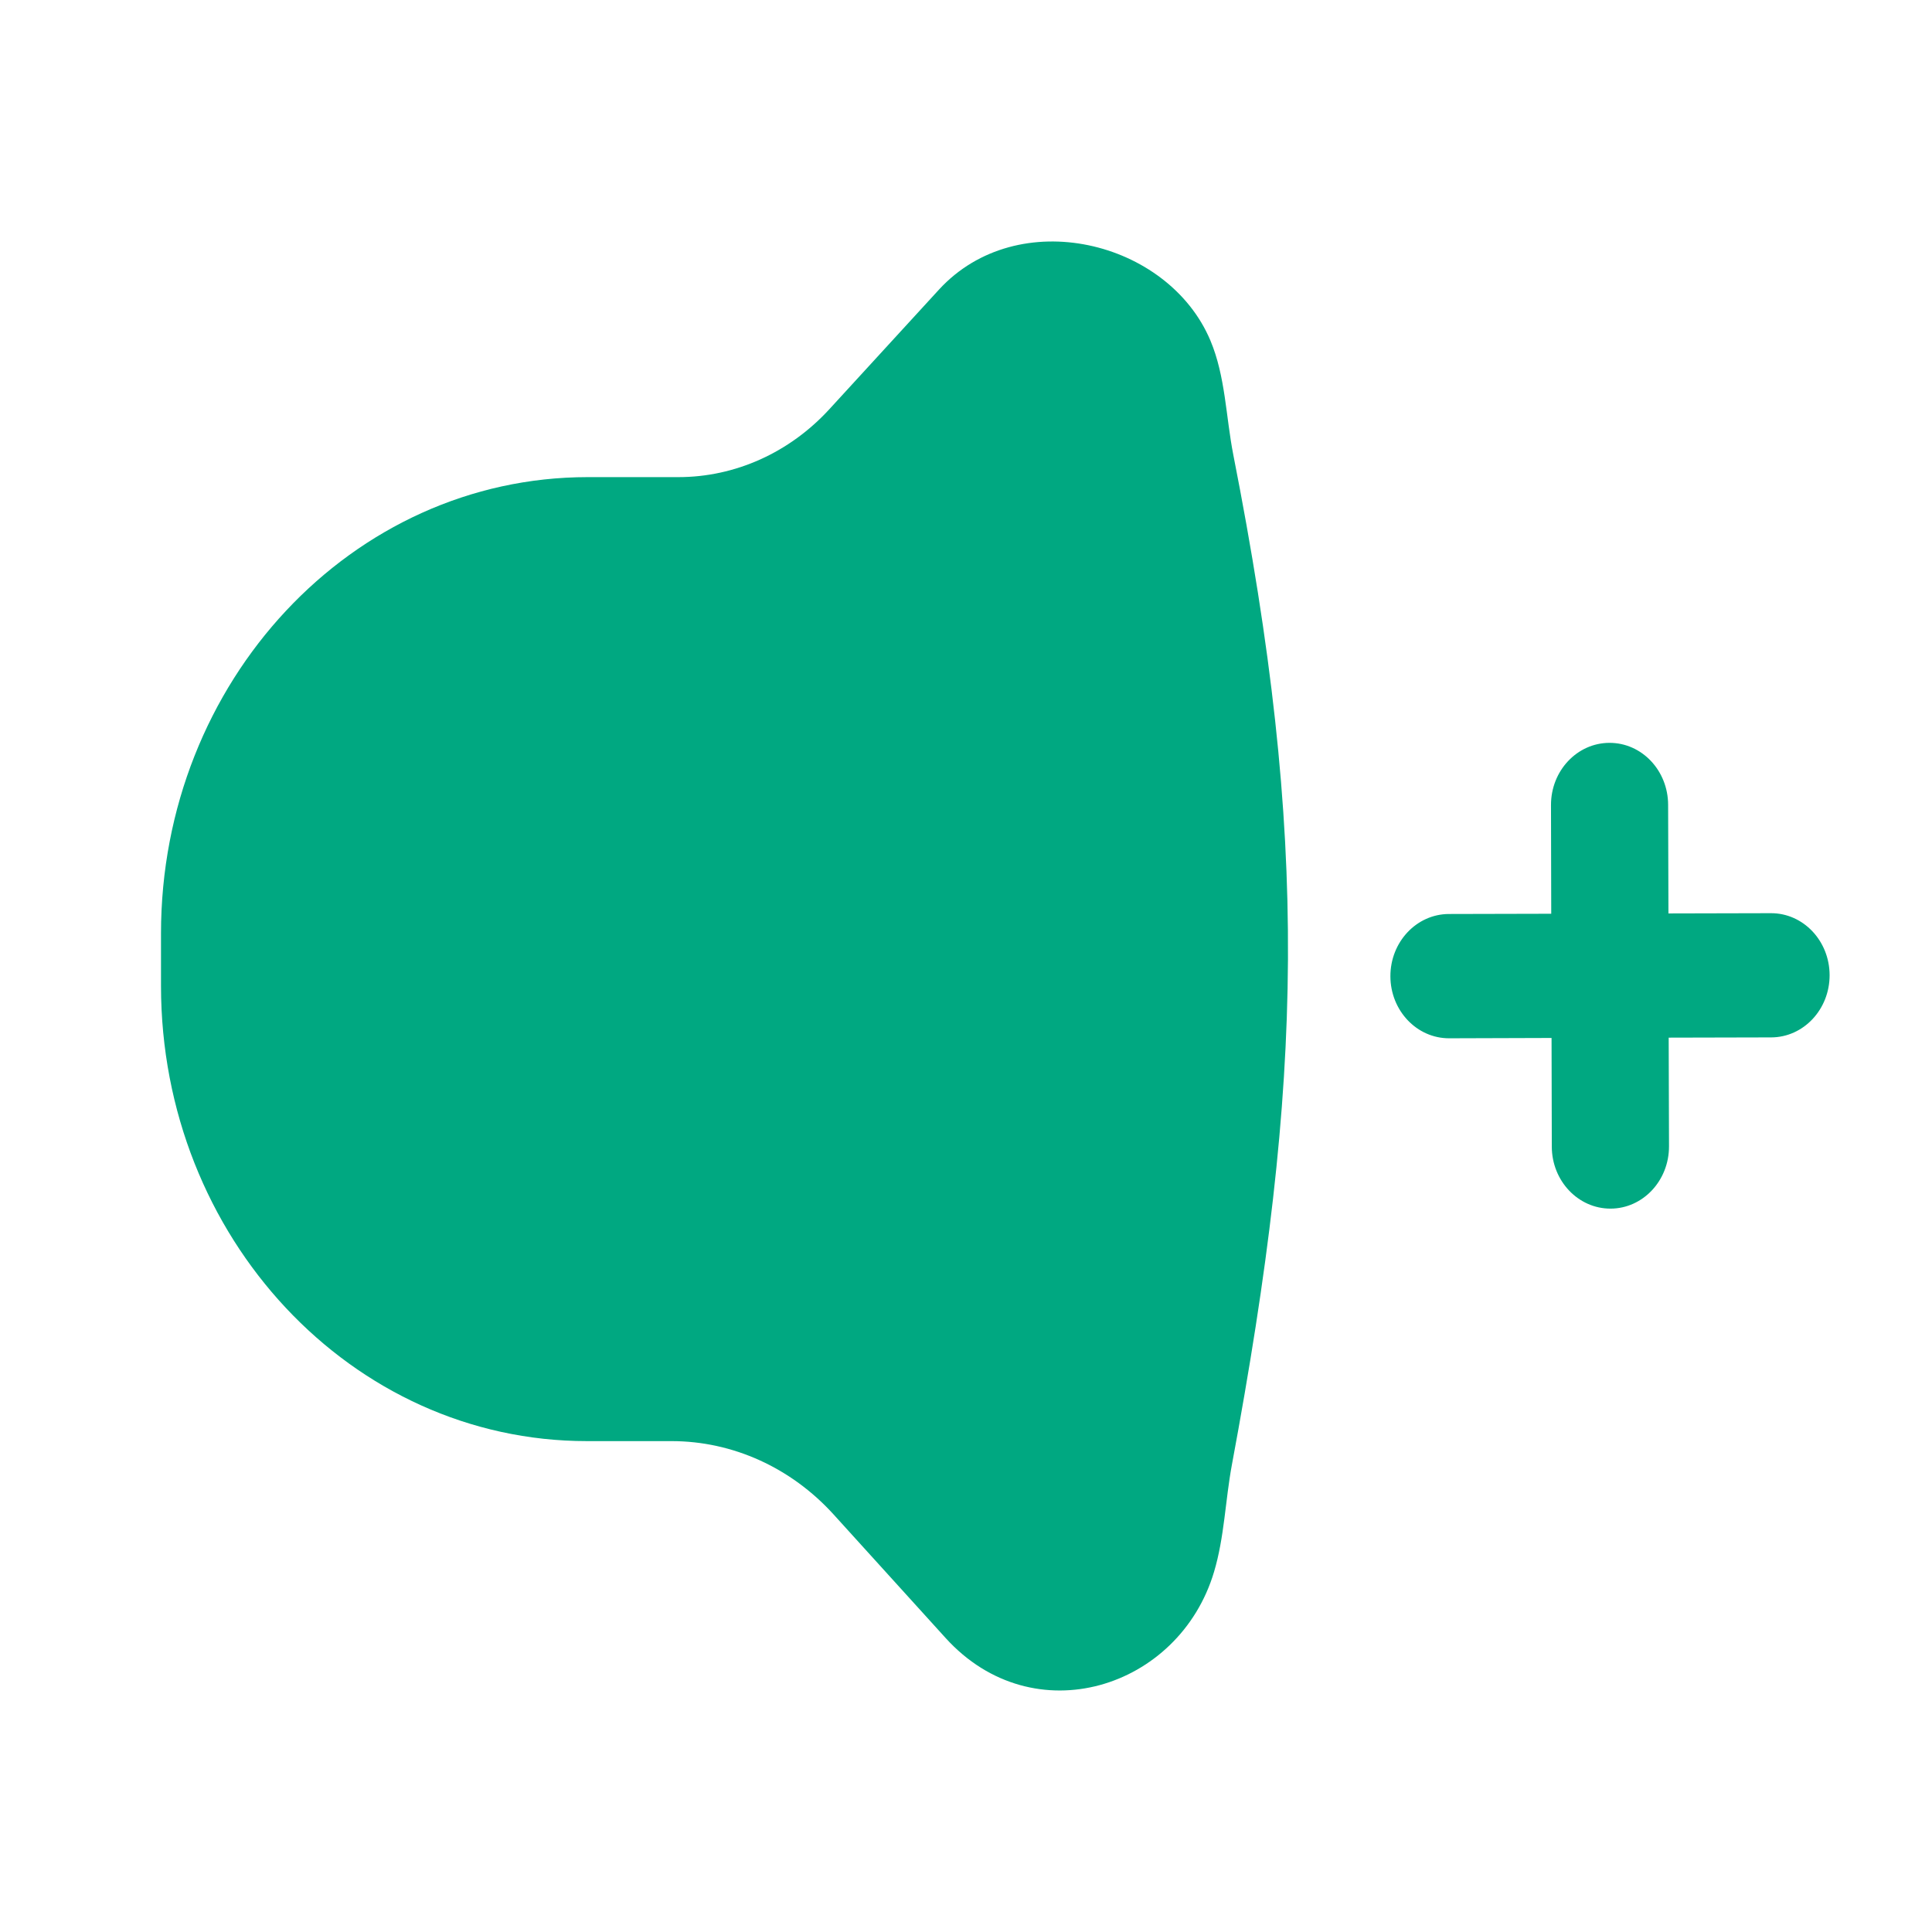
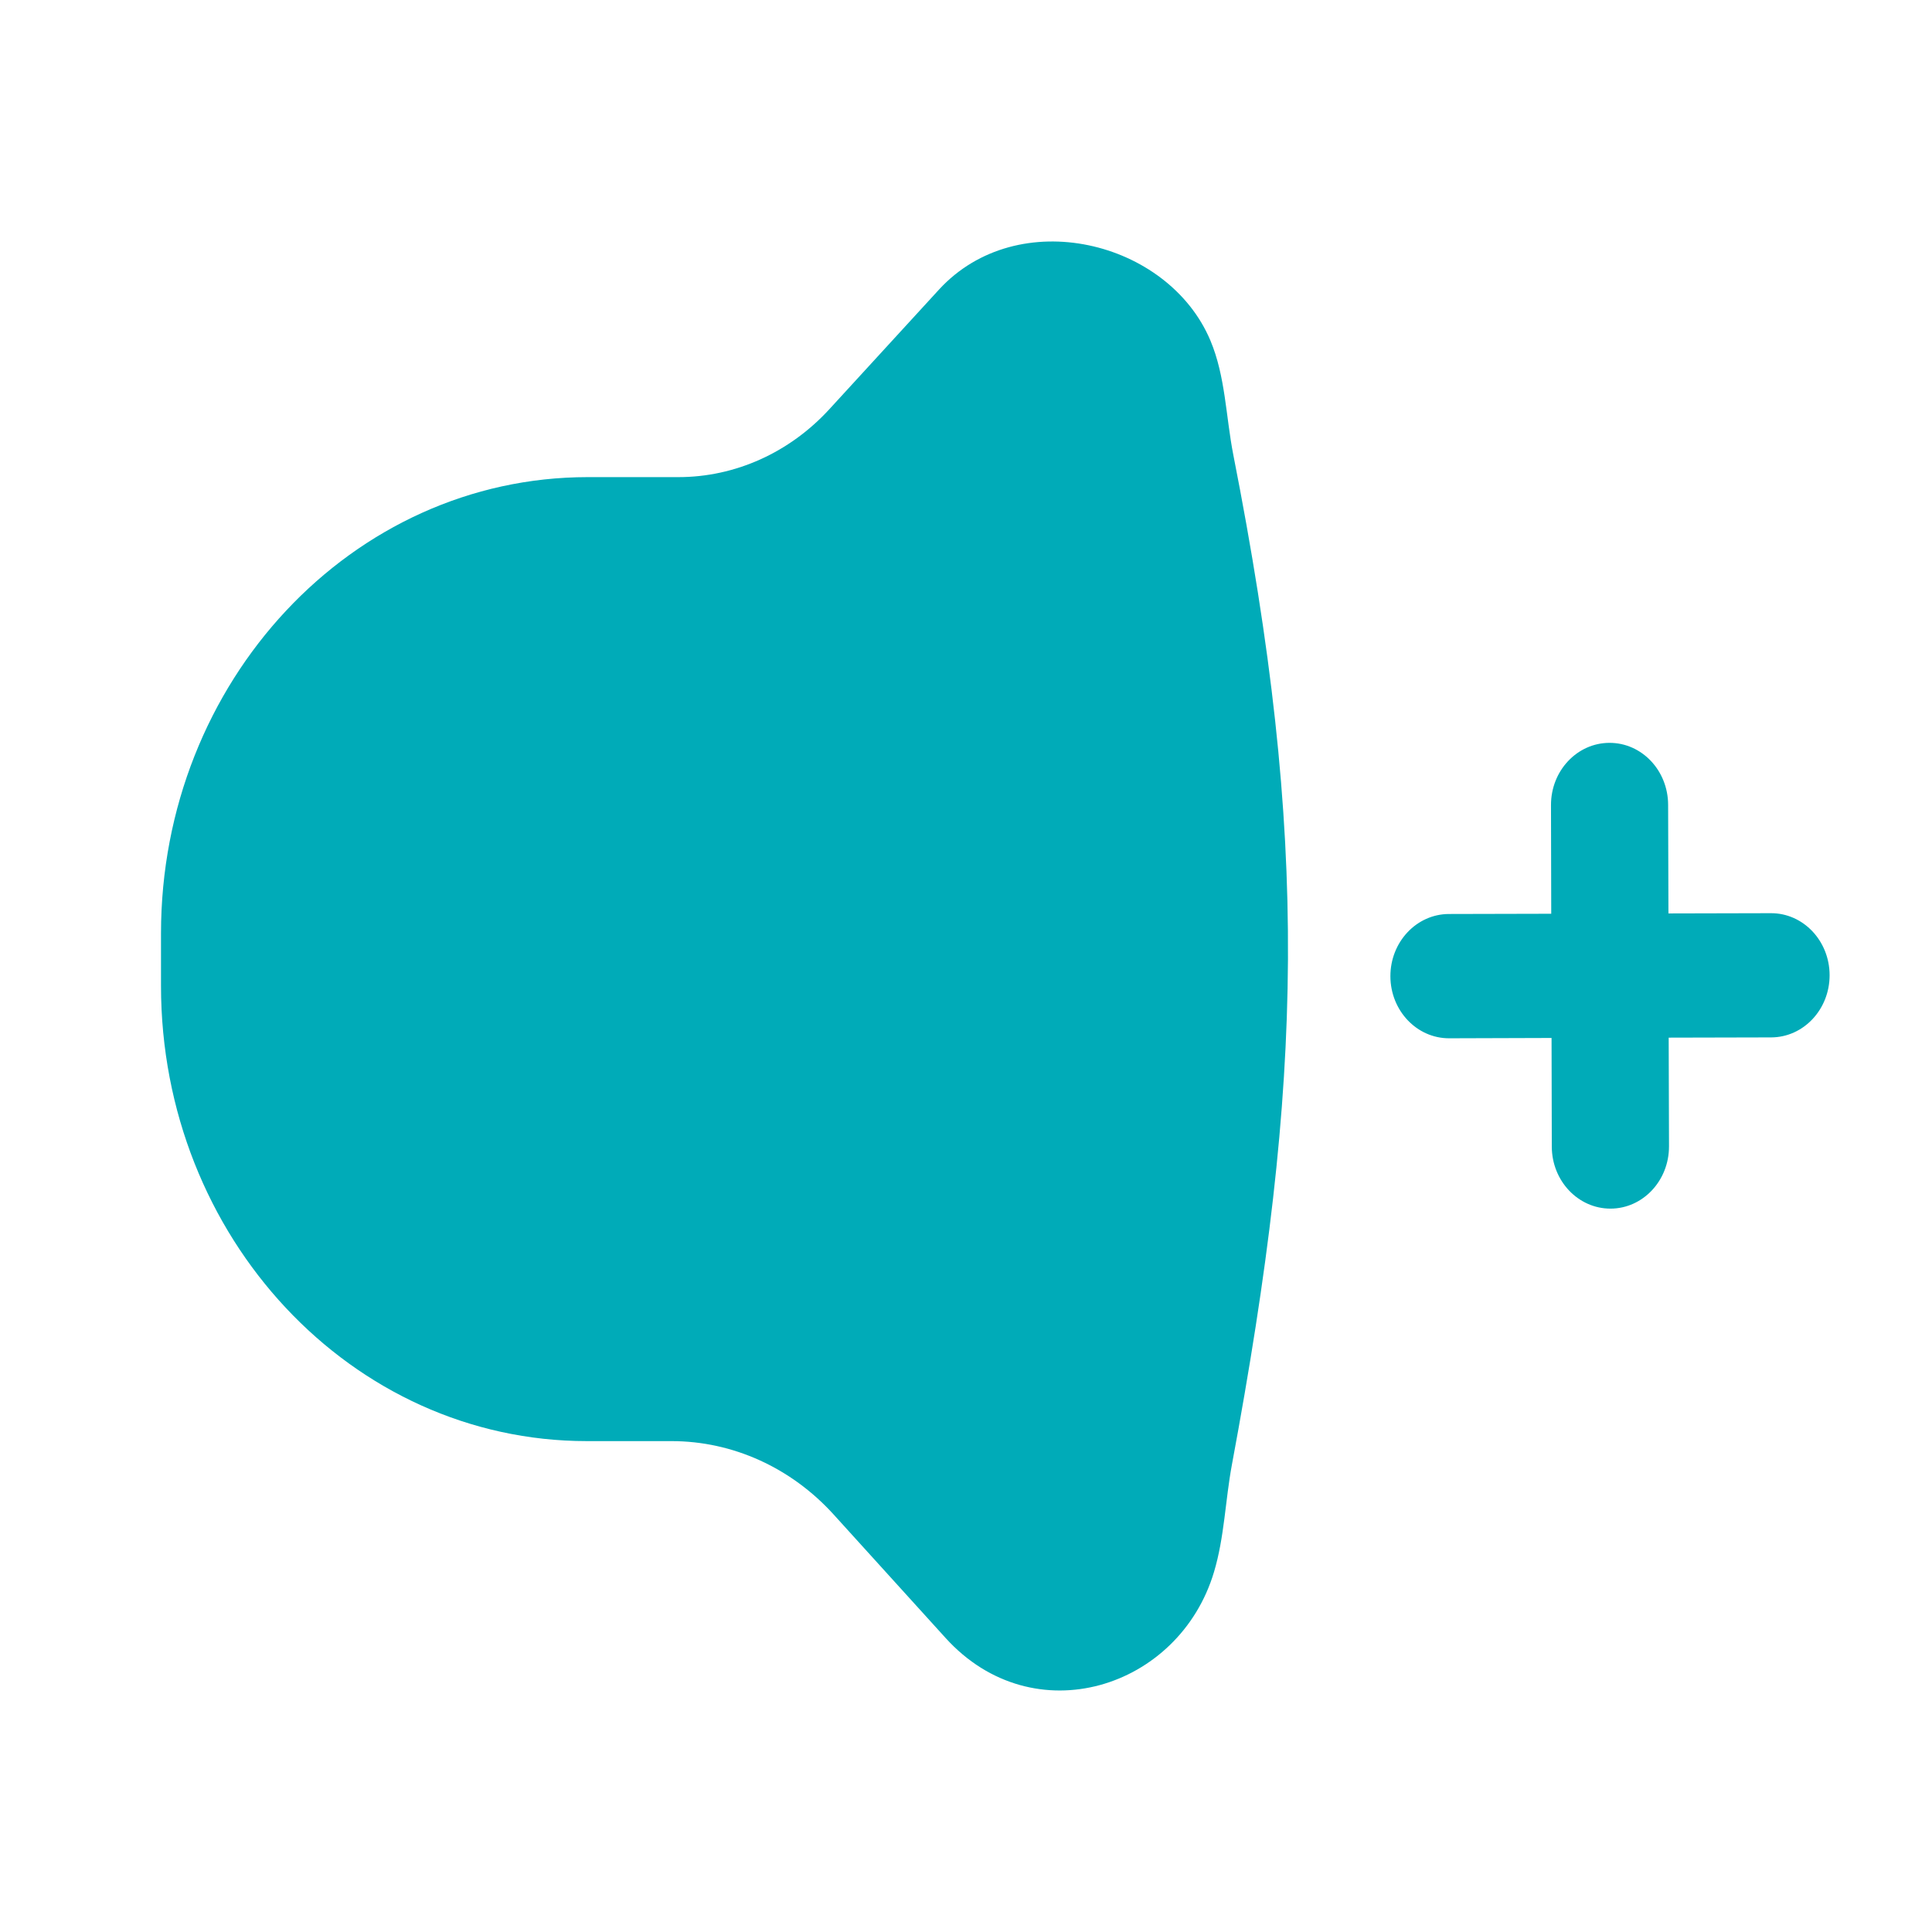
<svg xmlns="http://www.w3.org/2000/svg" width="24" height="24" viewBox="0 0 24 24" fill="none">
-   <path d="M19.277 14.244C19.278 14.67 19.605 15.015 20.007 15.014C20.409 15.013 20.734 14.666 20.733 14.24L20.729 12.89L22.002 12.887C22.404 12.886 22.729 12.539 22.728 12.113C22.727 11.687 22.4 11.342 21.998 11.344L20.726 11.347L20.722 9.998C20.721 9.571 20.395 9.227 19.993 9.228C19.591 9.229 19.266 9.575 19.267 10.001L19.27 11.351L17.997 11.354C17.596 11.356 17.271 11.702 17.272 12.128C17.273 12.554 17.6 12.899 18.002 12.898L19.274 12.894L19.277 14.244Z" fill="#00A881" />
-   <path d="M10.301 5.085C10.794 4.547 11.663 3.599 11.663 3.599C11.663 3.599 11.663 3.599 11.663 3.599C12.643 2.53 14.511 2.984 15.036 4.23C15.223 4.674 15.228 5.175 15.32 5.647C16.262 10.433 16.196 13.398 15.303 18.196C15.221 18.637 15.21 19.097 15.081 19.527C14.649 20.977 12.839 21.553 11.746 20.347C11.746 20.347 11.746 20.347 11.746 20.347C11.746 20.347 10.884 19.397 10.356 18.814C9.827 18.231 9.101 17.902 8.342 17.902H7.29C4.368 17.902 2 15.37 2 12.246V11.596C2 8.465 4.374 5.927 7.302 5.927C7.302 5.927 7.722 5.927 8.427 5.927C9.132 5.927 9.807 5.623 10.301 5.085Z" fill="#00A881" />
+   <path d="M19.277 14.244C19.278 14.67 19.605 15.015 20.007 15.014C20.409 15.013 20.734 14.666 20.733 14.24L20.729 12.89L22.002 12.887C22.404 12.886 22.729 12.539 22.728 12.113C22.727 11.687 22.4 11.342 21.998 11.344L20.726 11.347L20.722 9.998C20.721 9.571 20.395 9.227 19.993 9.228C19.591 9.229 19.266 9.575 19.267 10.001L19.27 11.351L17.997 11.354C17.596 11.356 17.271 11.702 17.272 12.128C17.273 12.554 17.6 12.899 18.002 12.898L19.274 12.894L19.277 14.244Z" fill="#00ABB8" />
+   <path d="M10.301 5.085C10.794 4.547 11.663 3.599 11.663 3.599C11.663 3.599 11.663 3.599 11.663 3.599C12.643 2.53 14.511 2.984 15.036 4.23C15.223 4.674 15.228 5.175 15.32 5.647C16.262 10.433 16.196 13.398 15.303 18.196C15.221 18.637 15.21 19.097 15.081 19.527C14.649 20.977 12.839 21.553 11.746 20.347C11.746 20.347 11.746 20.347 11.746 20.347C11.746 20.347 10.884 19.397 10.356 18.814C9.827 18.231 9.101 17.902 8.342 17.902H7.29C4.368 17.902 2 15.37 2 12.246V11.596C2 8.465 4.374 5.927 7.302 5.927C7.302 5.927 7.722 5.927 8.427 5.927C9.132 5.927 9.807 5.623 10.301 5.085Z" fill="#00ABB8" />
</svg>
